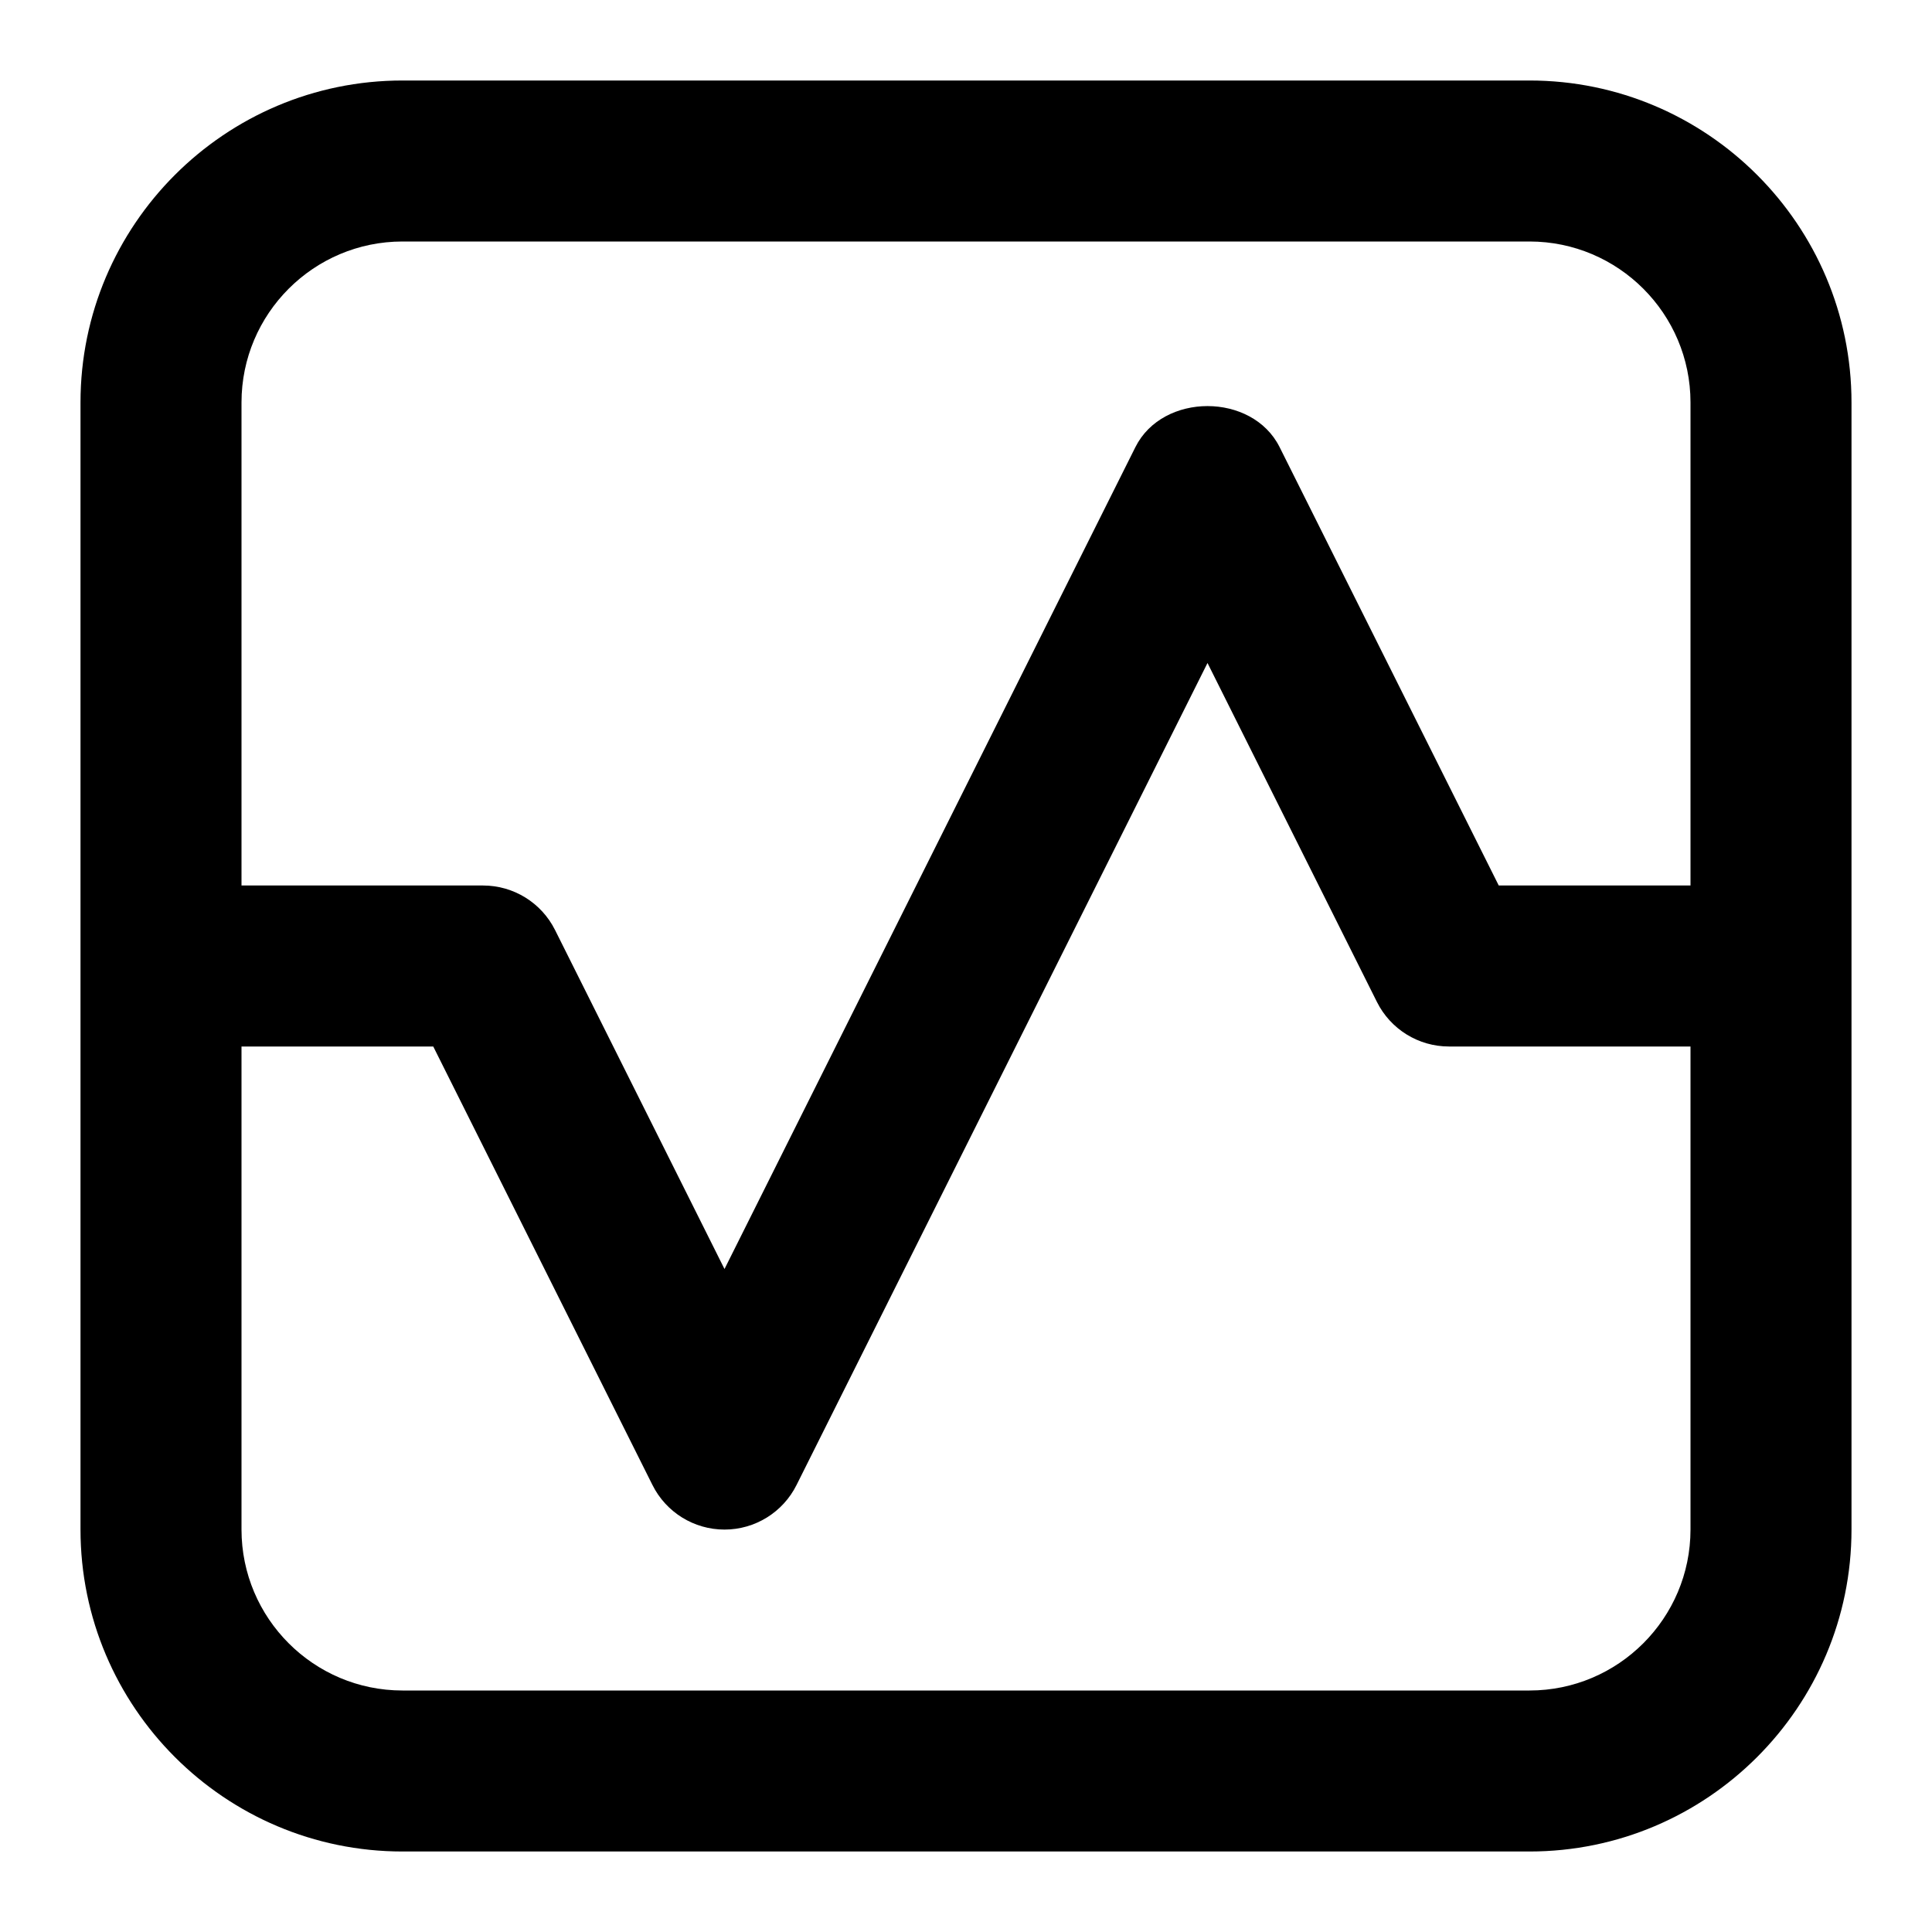
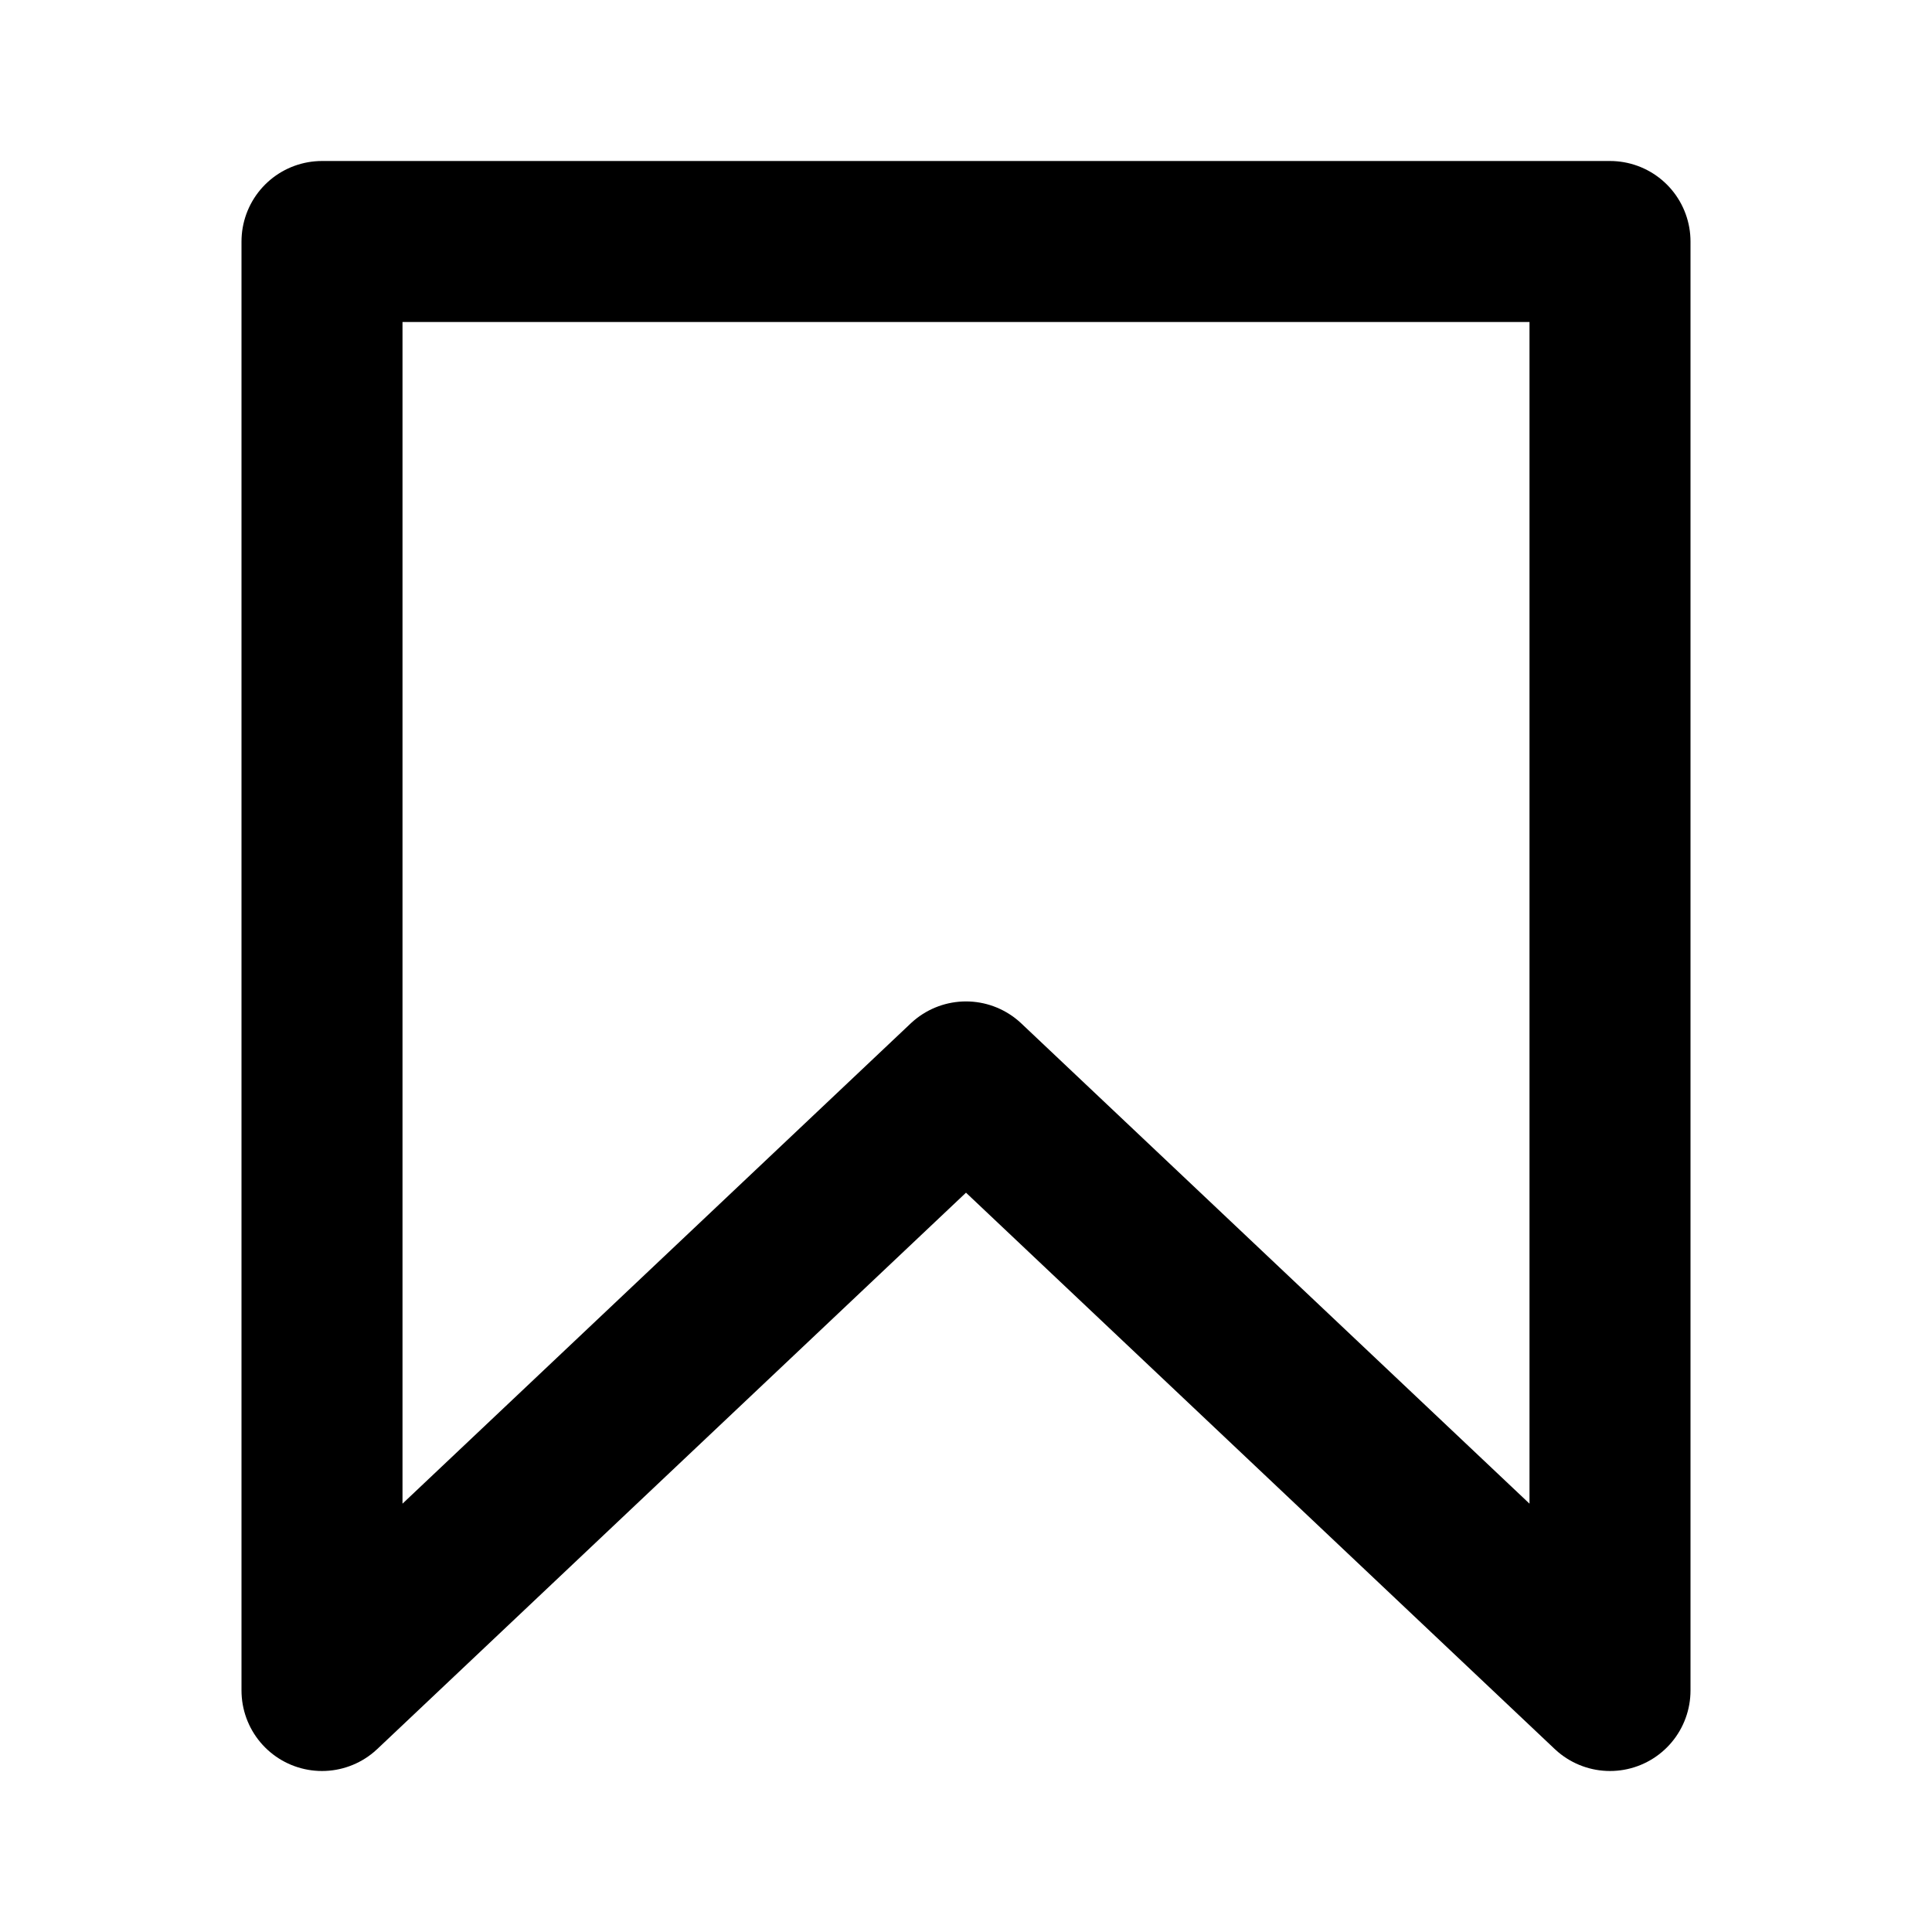
- <svg aria-label="Your activity" class="x1lliihq x1n2onr6 x5n08af" fill="currentColor" height="18" role="img" viewBox="0 0 24 24" width="18">
-   <path d="M19 1H5C2.794 1 1 2.794 1 5v14c0 2.206 1.794 4 4 4h14c2.206 0 4-1.794 4-4V5c0-2.206-1.794-4-4-4ZM5 3h14c1.103 0 2 .897 2 2v6h-2.382l-2.723-5.447c-.34-.678-1.45-.678-1.79 0L9 15.764l-2.105-4.211A1 1 0 0 0 6 11H3V5c0-1.103.897-2 2-2Zm14 18H5c-1.103 0-2-.897-2-2v-6h2.382l2.723 5.447a1 1 0 0 0 1.79 0L15 8.236l2.105 4.211A1 1 0 0 0 18 13h3v6c0 1.103-.897 2-2 2Z" />
+ <svg aria-label="Saved" class="x1lliihq x1n2onr6 x5n08af" fill="currentColor" height="18" role="img" viewBox="0 0 24 24" width="18">
+   <polygon fill="none" points="20 21 12 13.44 4 21 4 3 20 3 20 21" stroke="currentColor" stroke-linecap="round" stroke-linejoin="round" stroke-width="2" />
</svg>
